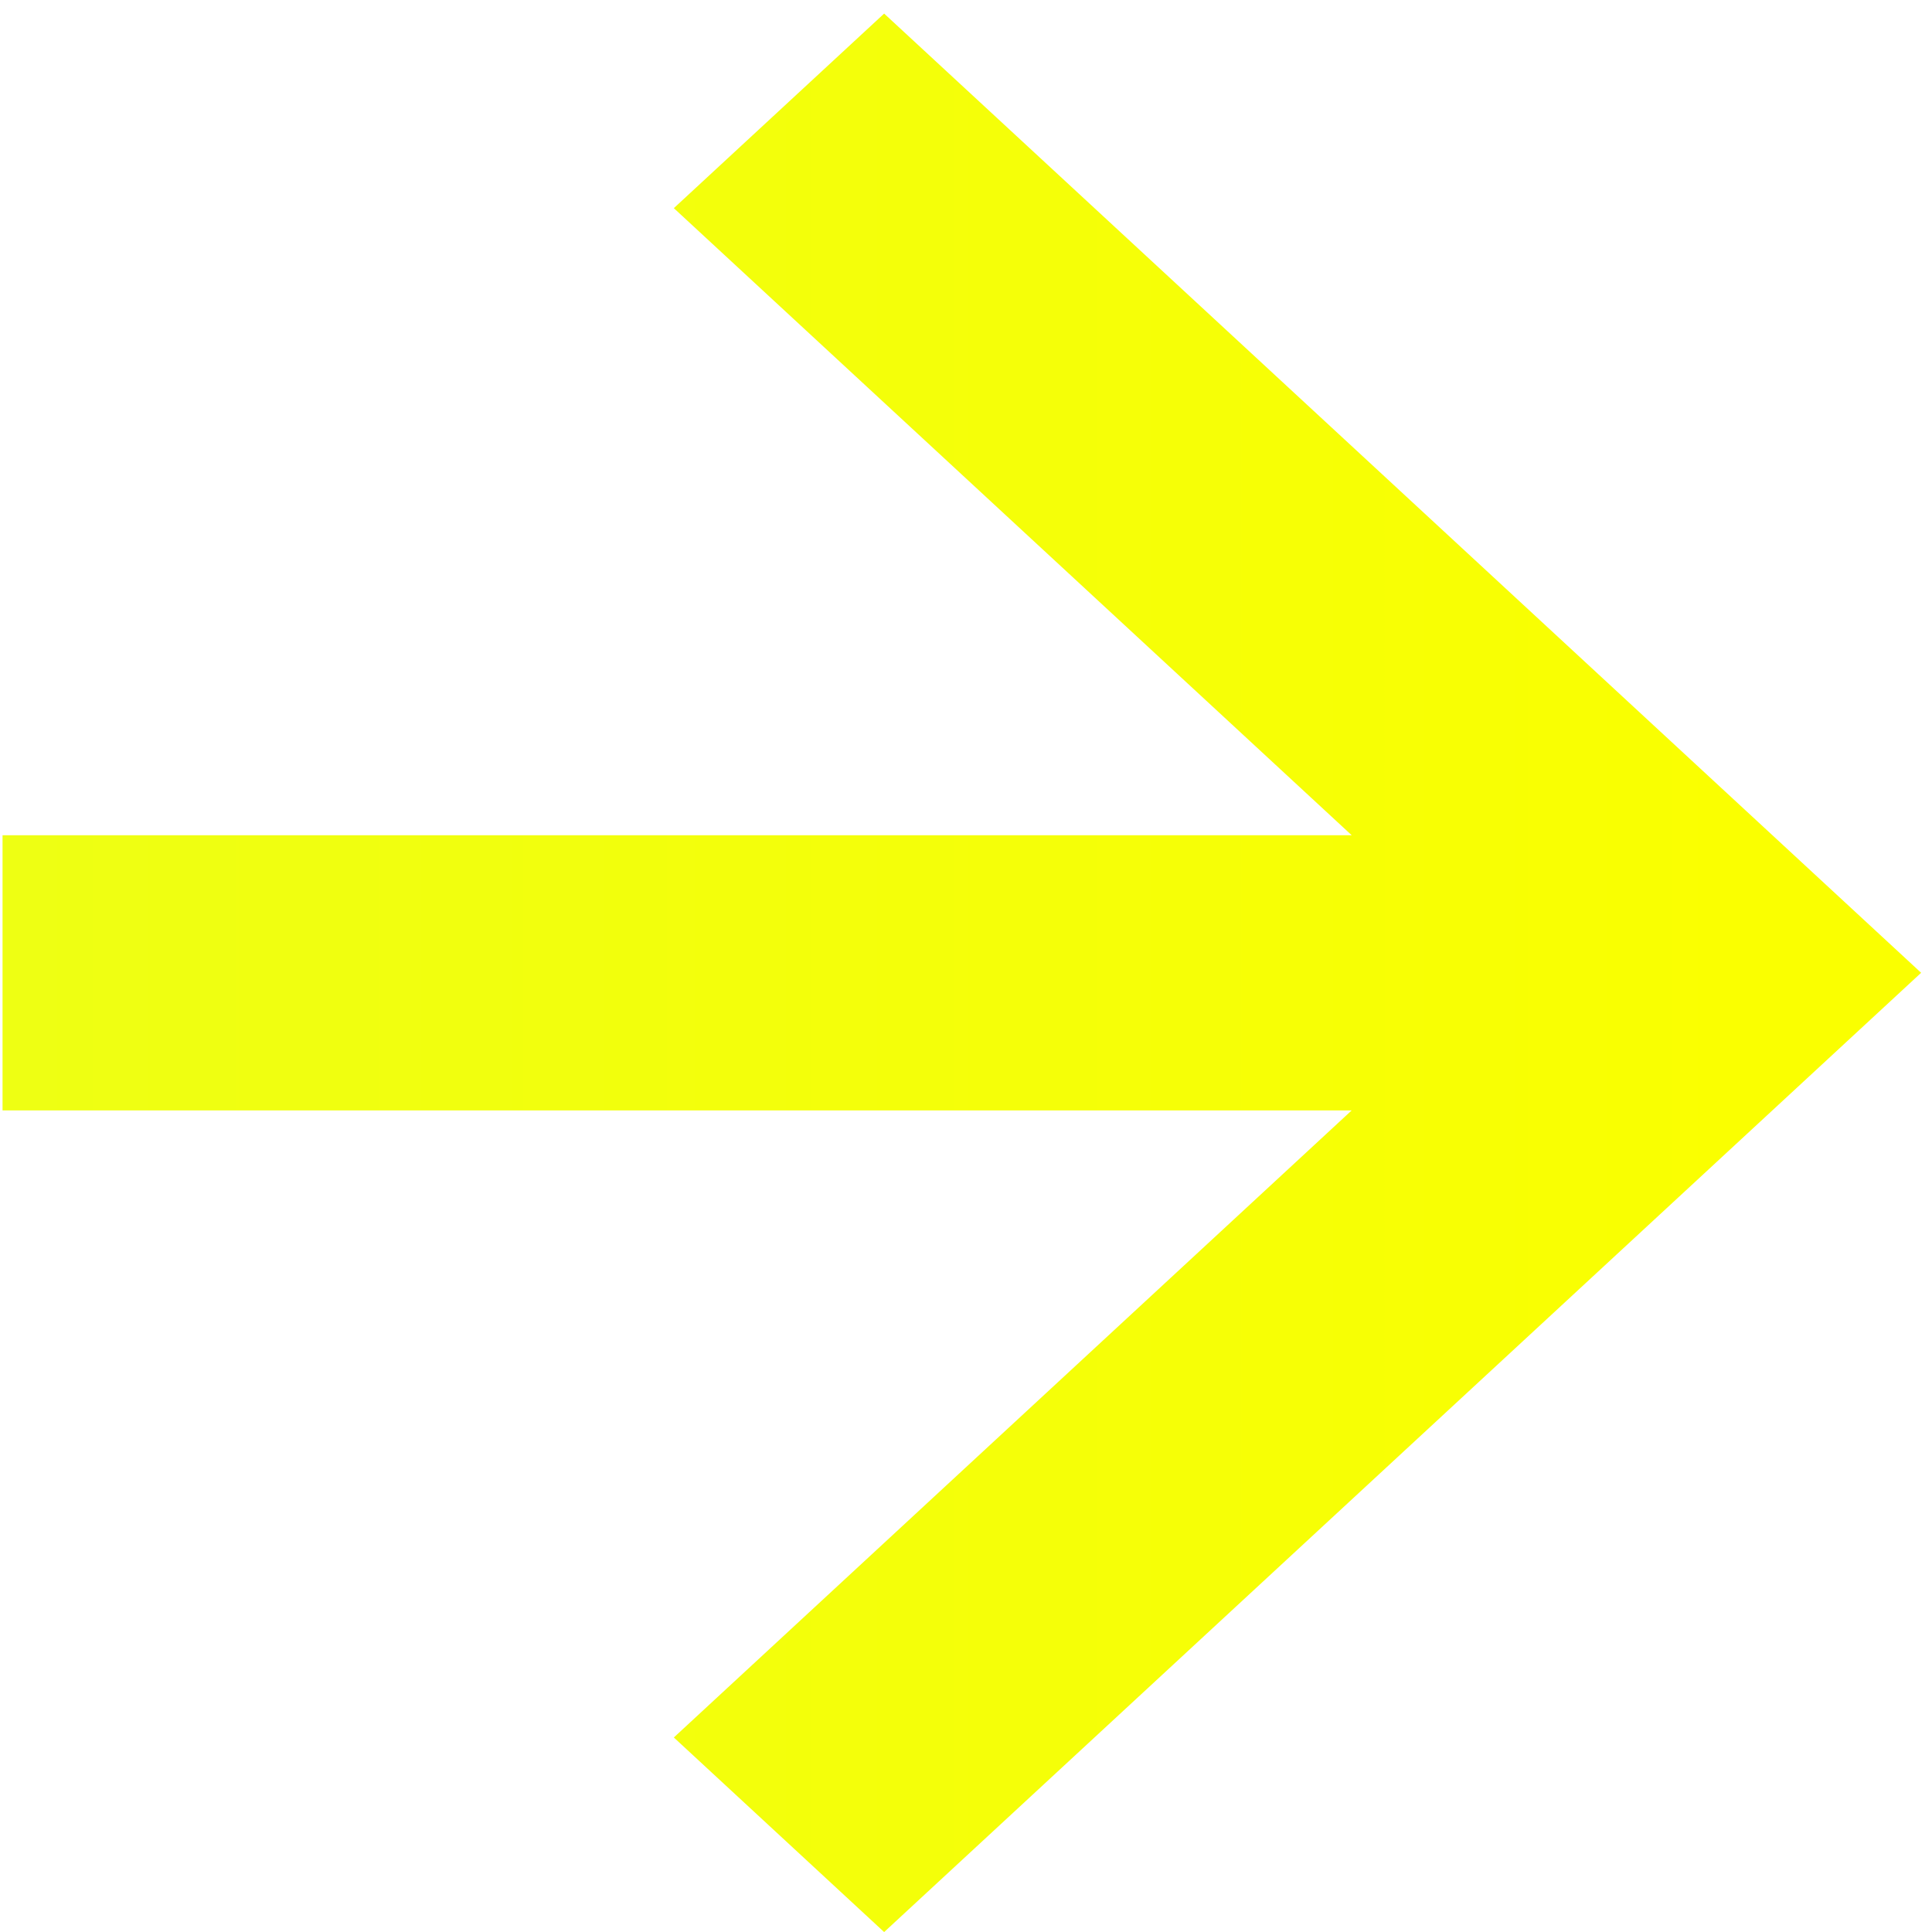
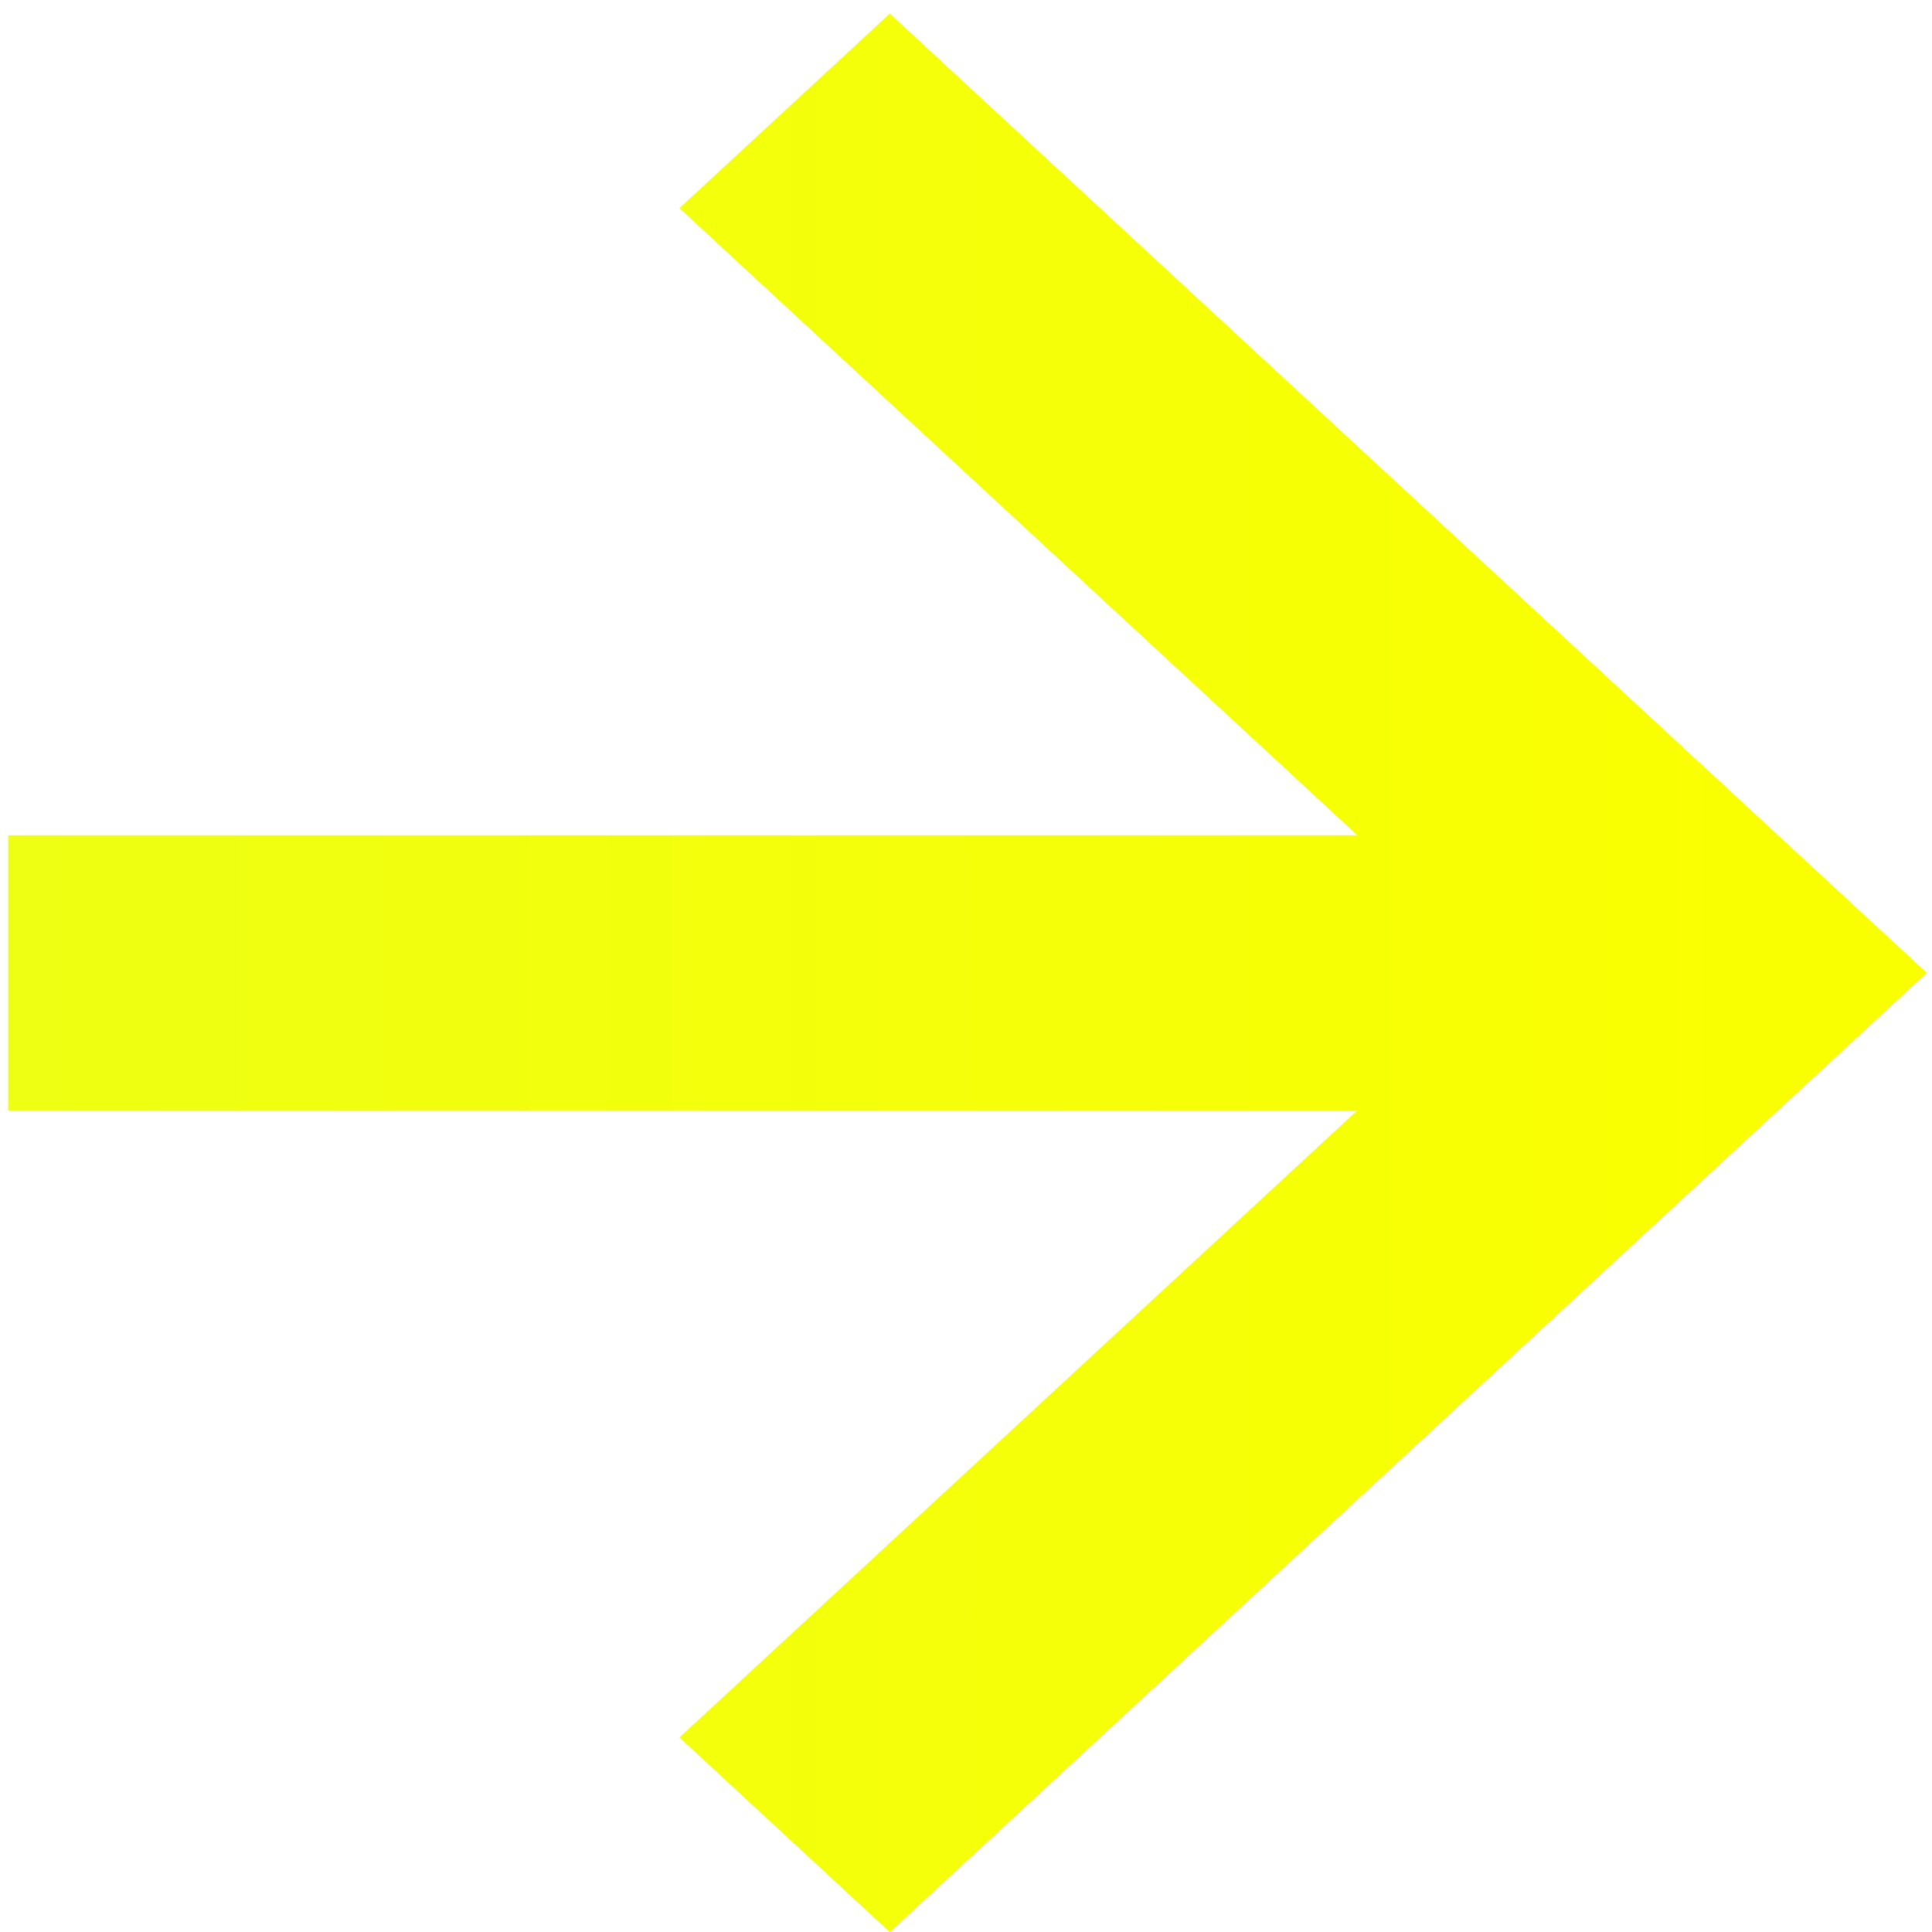
<svg xmlns="http://www.w3.org/2000/svg" width="35" height="35" viewBox="0 0 35 35" fill="none">
-   <path fill-rule="evenodd" clip-rule="evenodd" d="M16.017 35.001L34.803 17.623L16.017 0.246L12.207 3.771L24.487 15.131L0.046 15.131V20.116L24.487 20.116L12.207 31.476L16.017 35.001Z" fill="url(#paint0_linear)" />
+   <path fill-rule="evenodd" clip-rule="evenodd" d="M16.119 35.001L34.904 17.623L16.119 0.246L12.308 3.771L24.589 15.131L0.148 15.131V20.116L24.589 20.116L12.308 31.476L16.119 35.001Z" fill="url(#paint0_linear)" />
  <defs>
-     <linearGradient id="paint0_linear" x1="31.587" y1="0.762" x2="-212.931" y2="0.762" gradientUnits="userSpaceOnUse">
+     <linearGradient id="paint0_linear" x1="31.688" y1="0.762" x2="-212.83" y2="0.762" gradientUnits="userSpaceOnUse">
      <stop stop-color="#FAFF00" />
      <stop offset="1" stop-color="#9CFF94" />
    </linearGradient>
  </defs>
</svg>
